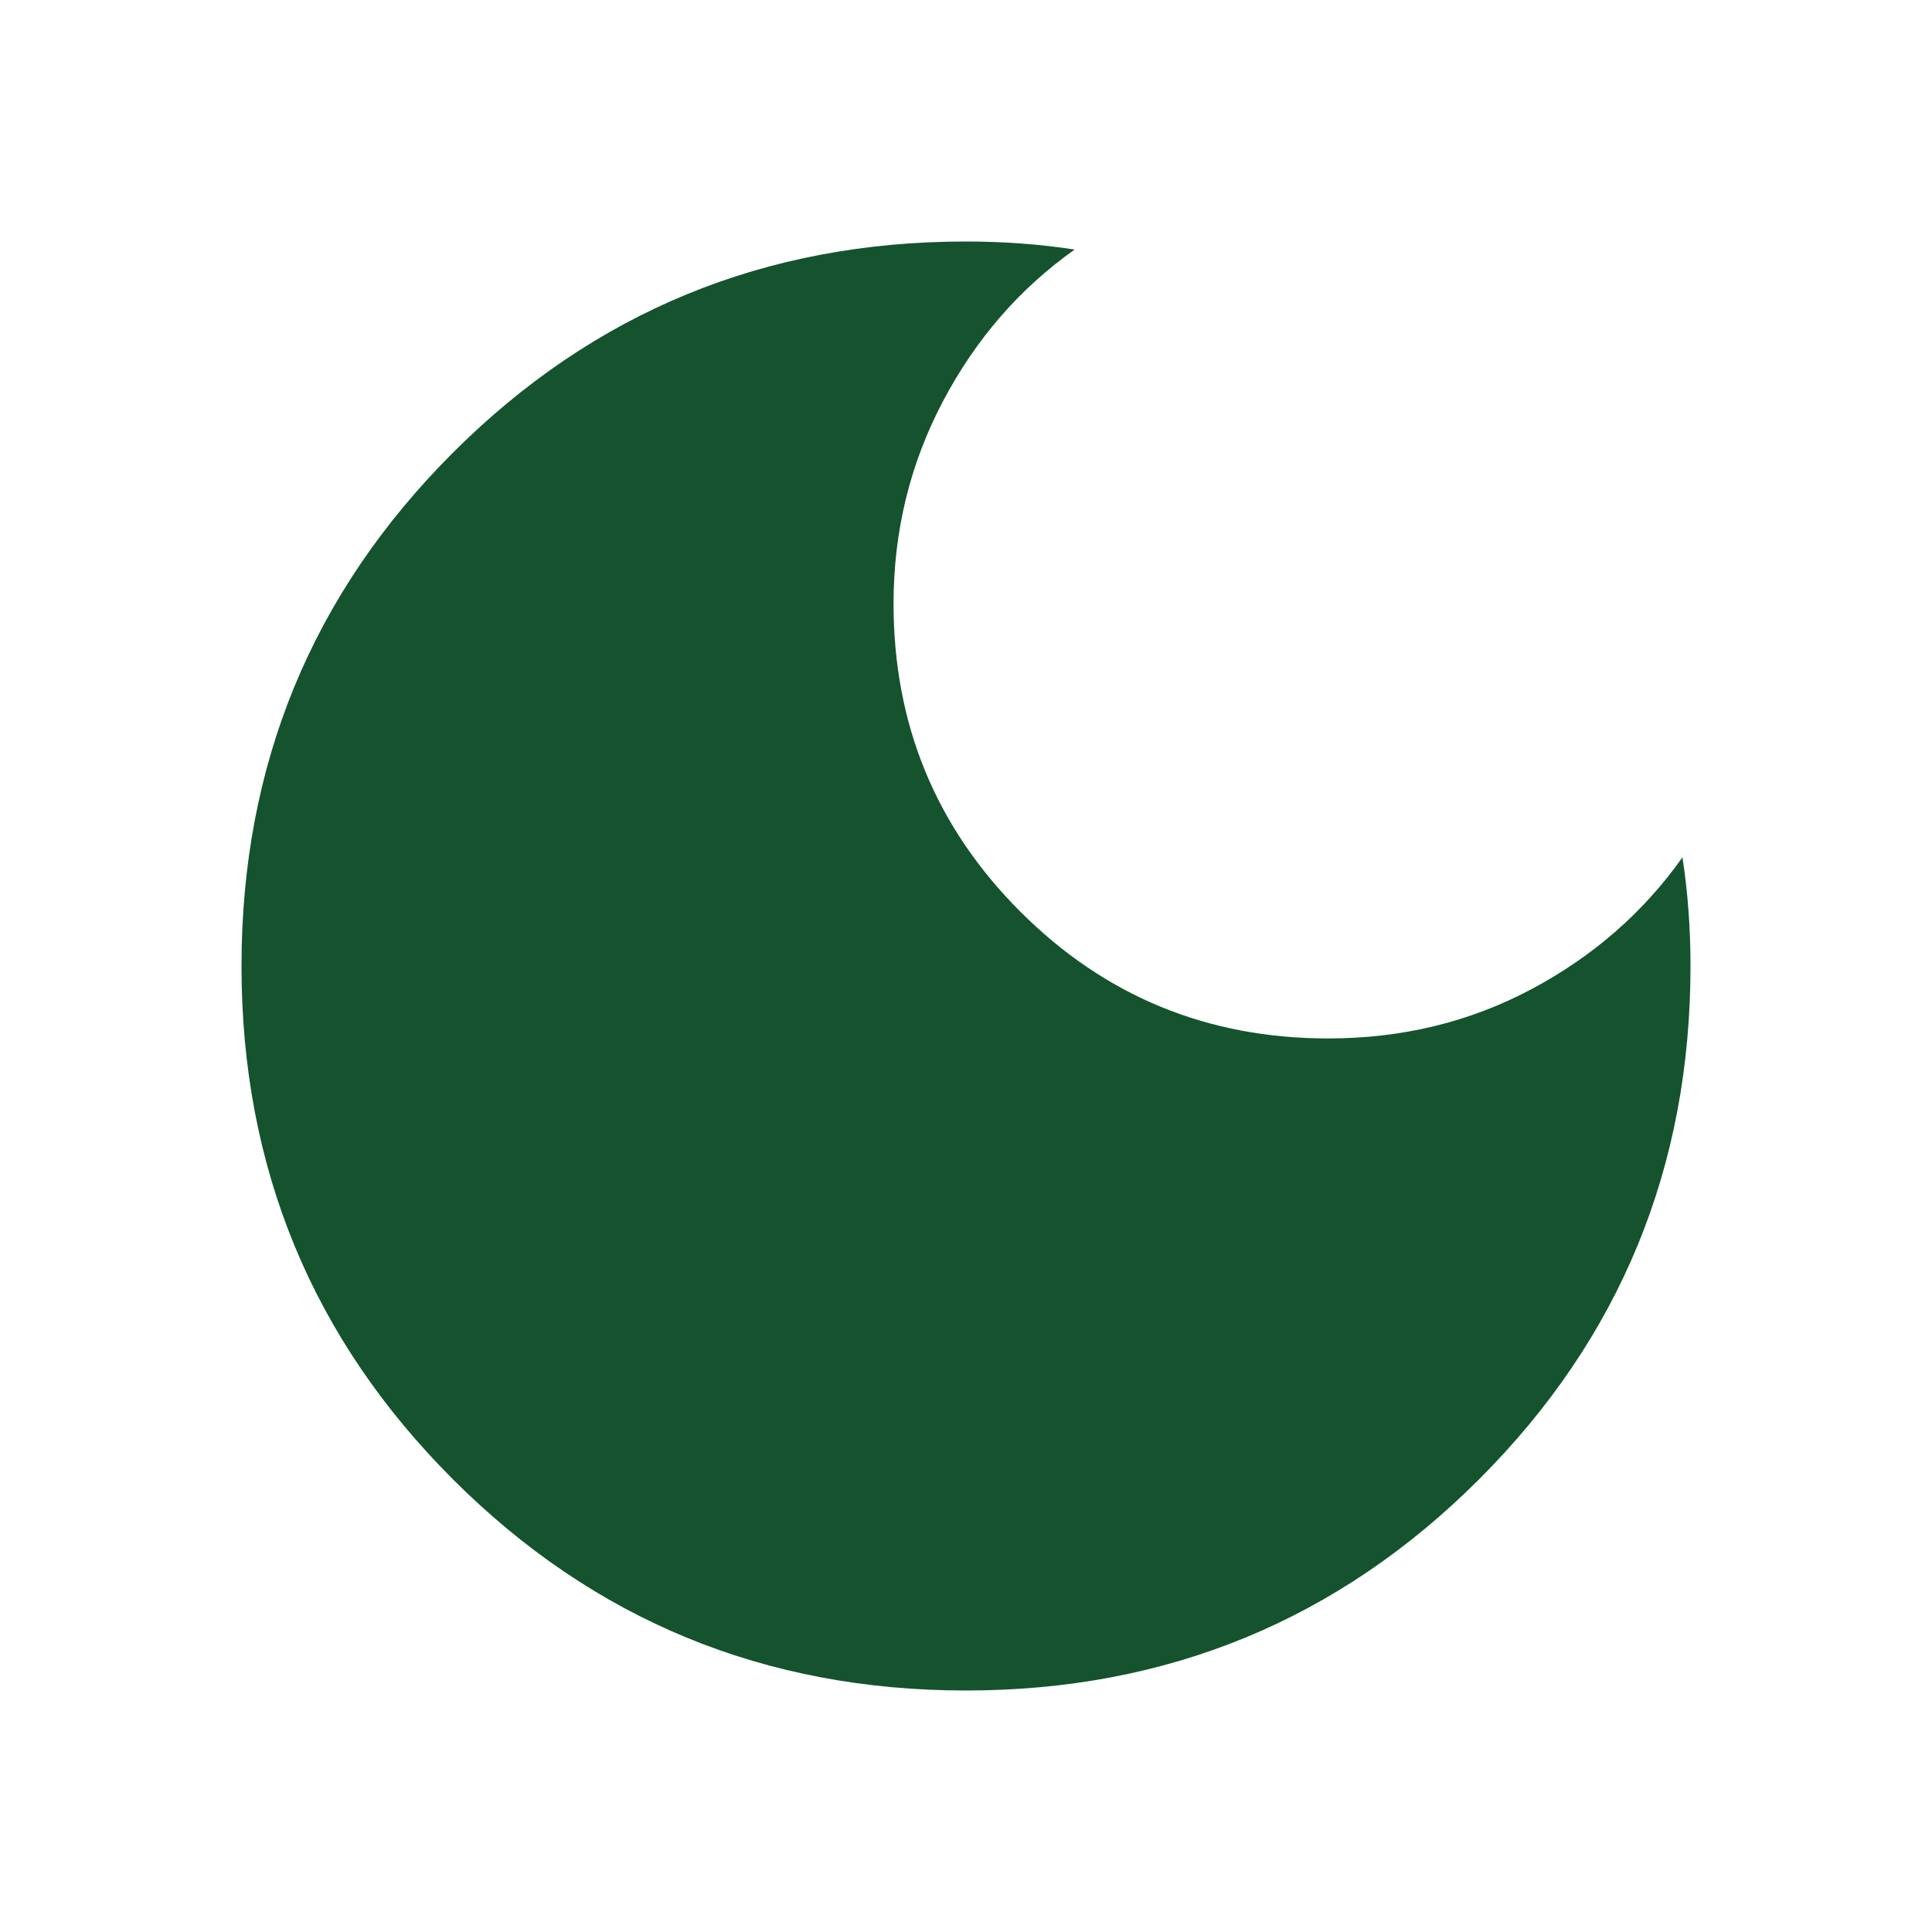
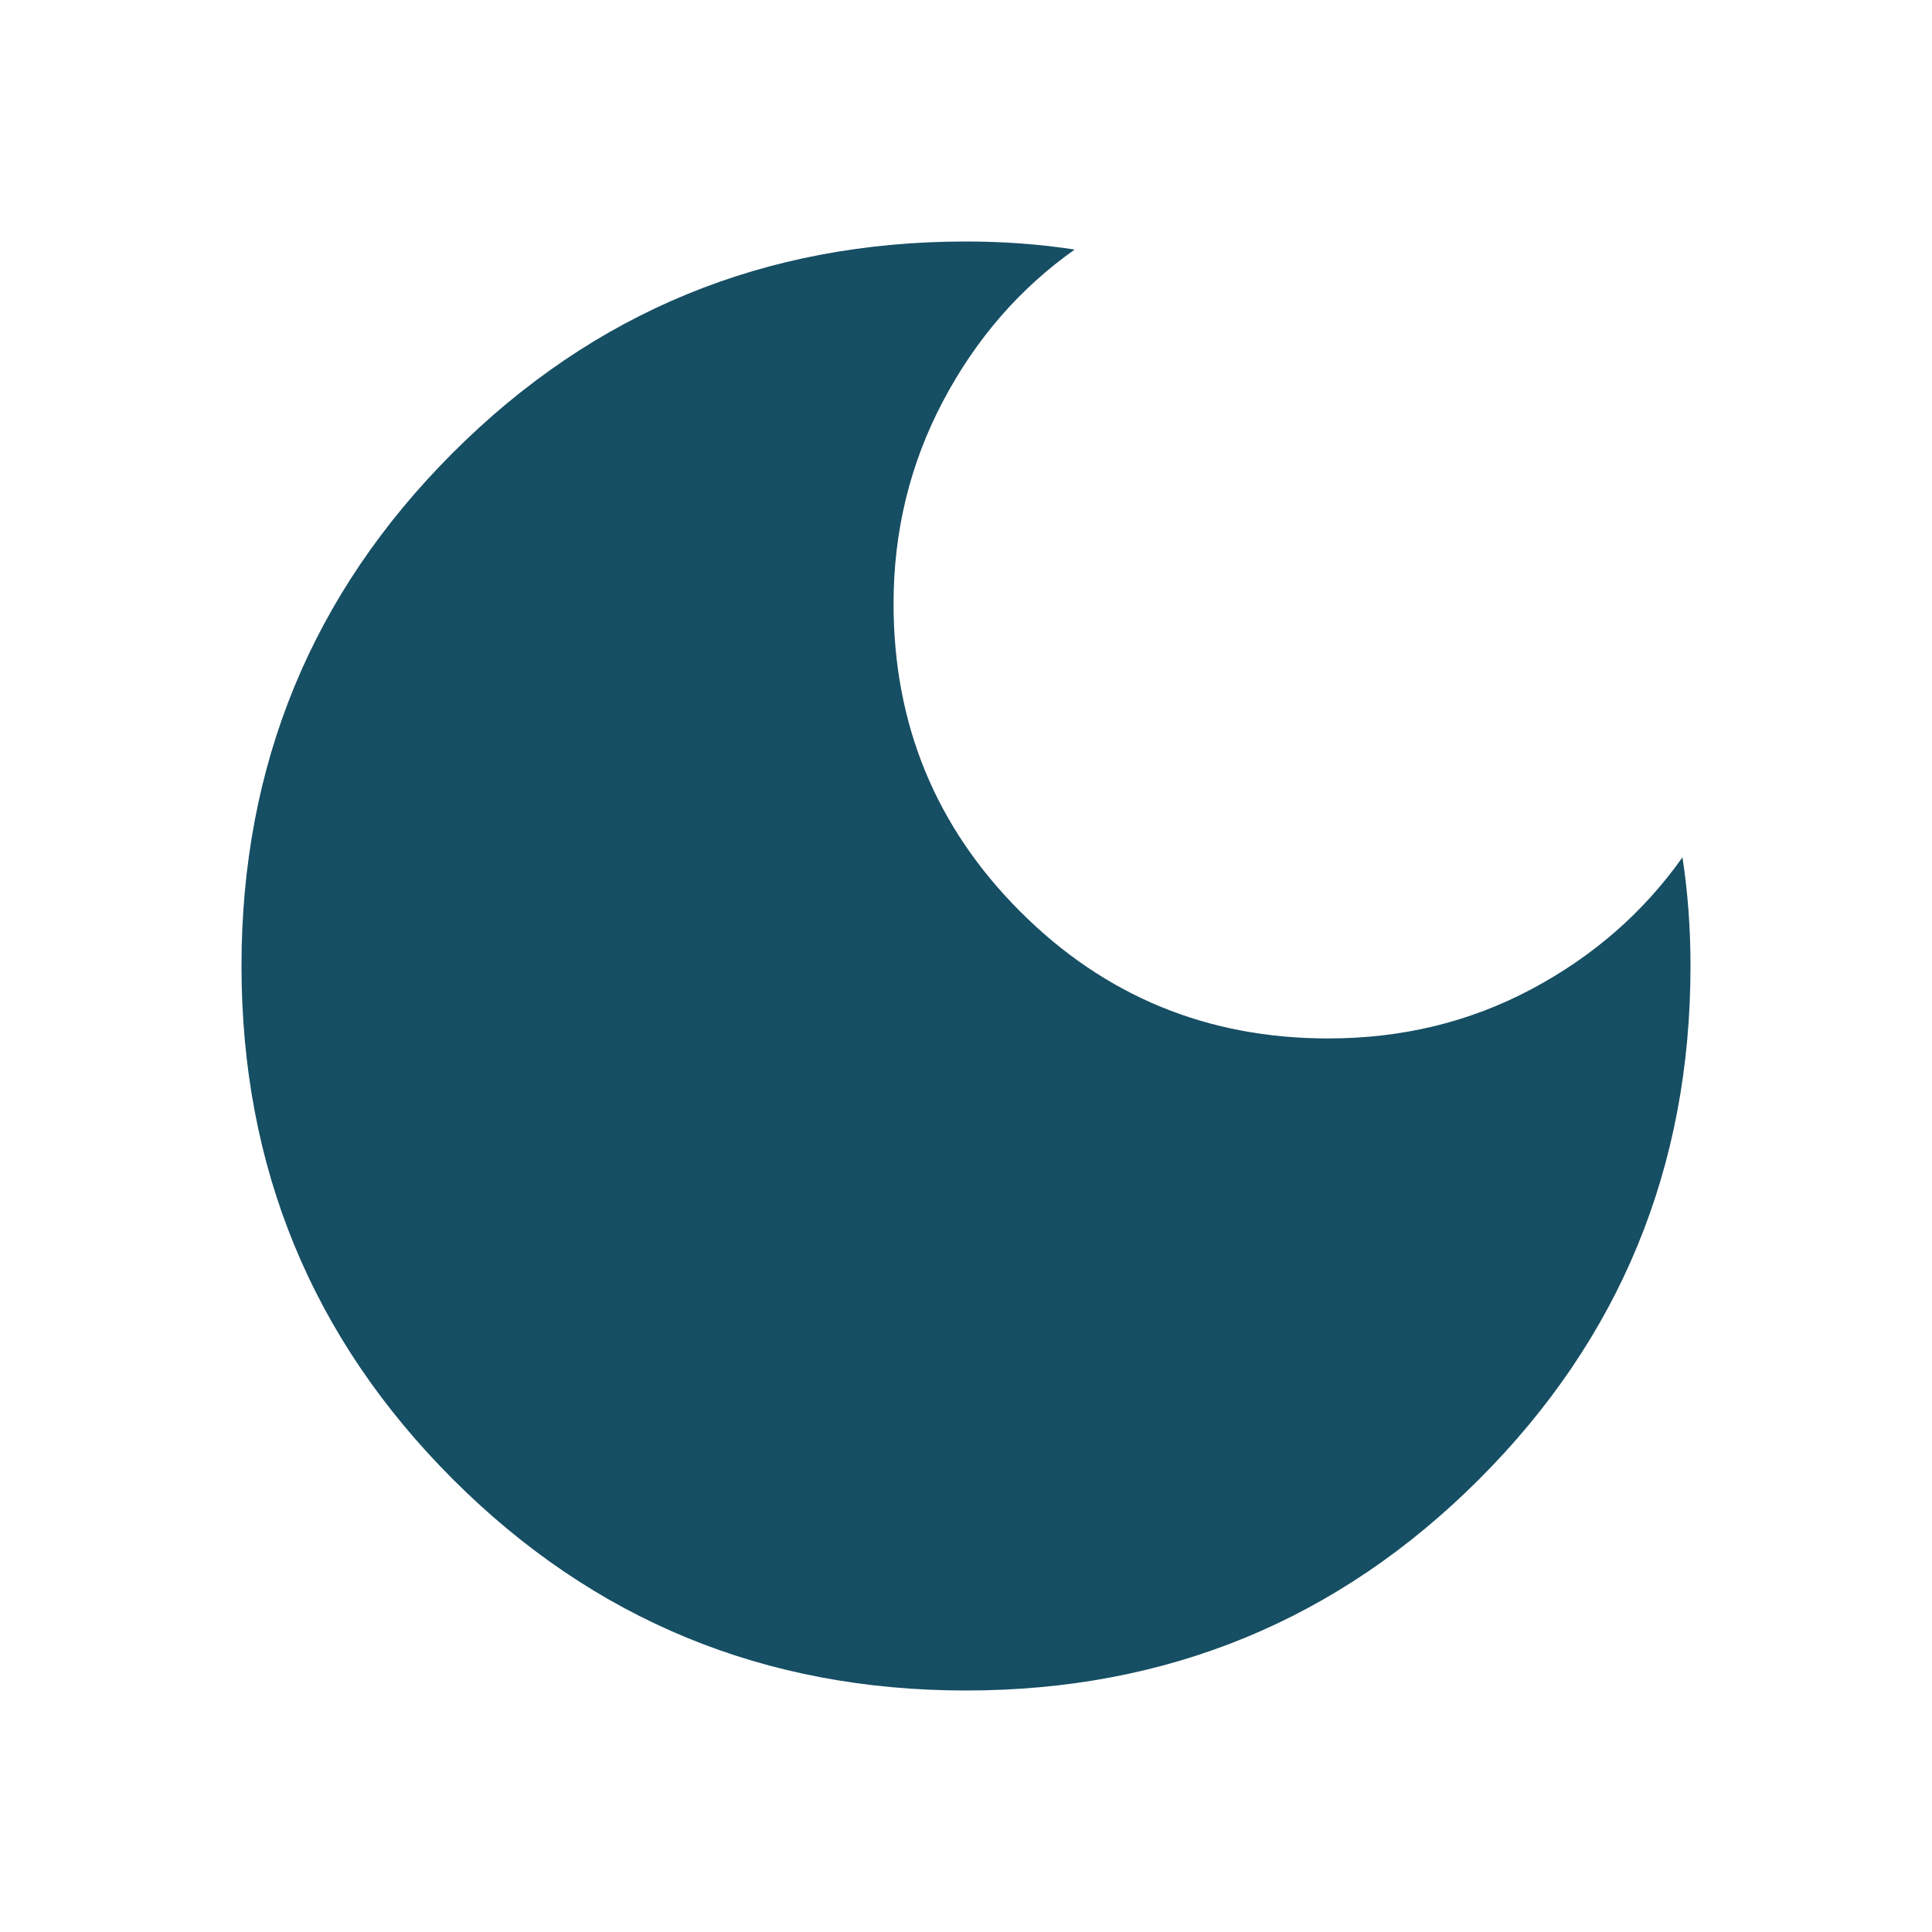
<svg xmlns="http://www.w3.org/2000/svg" height="24" viewBox="0 -960 960 960" width="24">
-   <path d="M480-120q-150 0-255-105T120-480q0-150 105-255t255-105q14 0 27.5 1t26.5 3q-41 29-65.5 75.5T444-660q0 90 63 153t153 63q55 0 101-24.5t75-65.5q2 13 3 26.5t1 27.5q0 150-105 255T480-120Z" fill="#14532d" />
+   <path d="M480-120q-150 0-255-105T120-480q0-150 105-255t255-105q14 0 27.5 1t26.5 3q-41 29-65.5 75.5T444-660q0 90 63 153t153 63q55 0 101-24.5t75-65.5q2 13 3 26.5t1 27.5q0 150-105 255T480-120Z" fill="#164e63" />
</svg>
